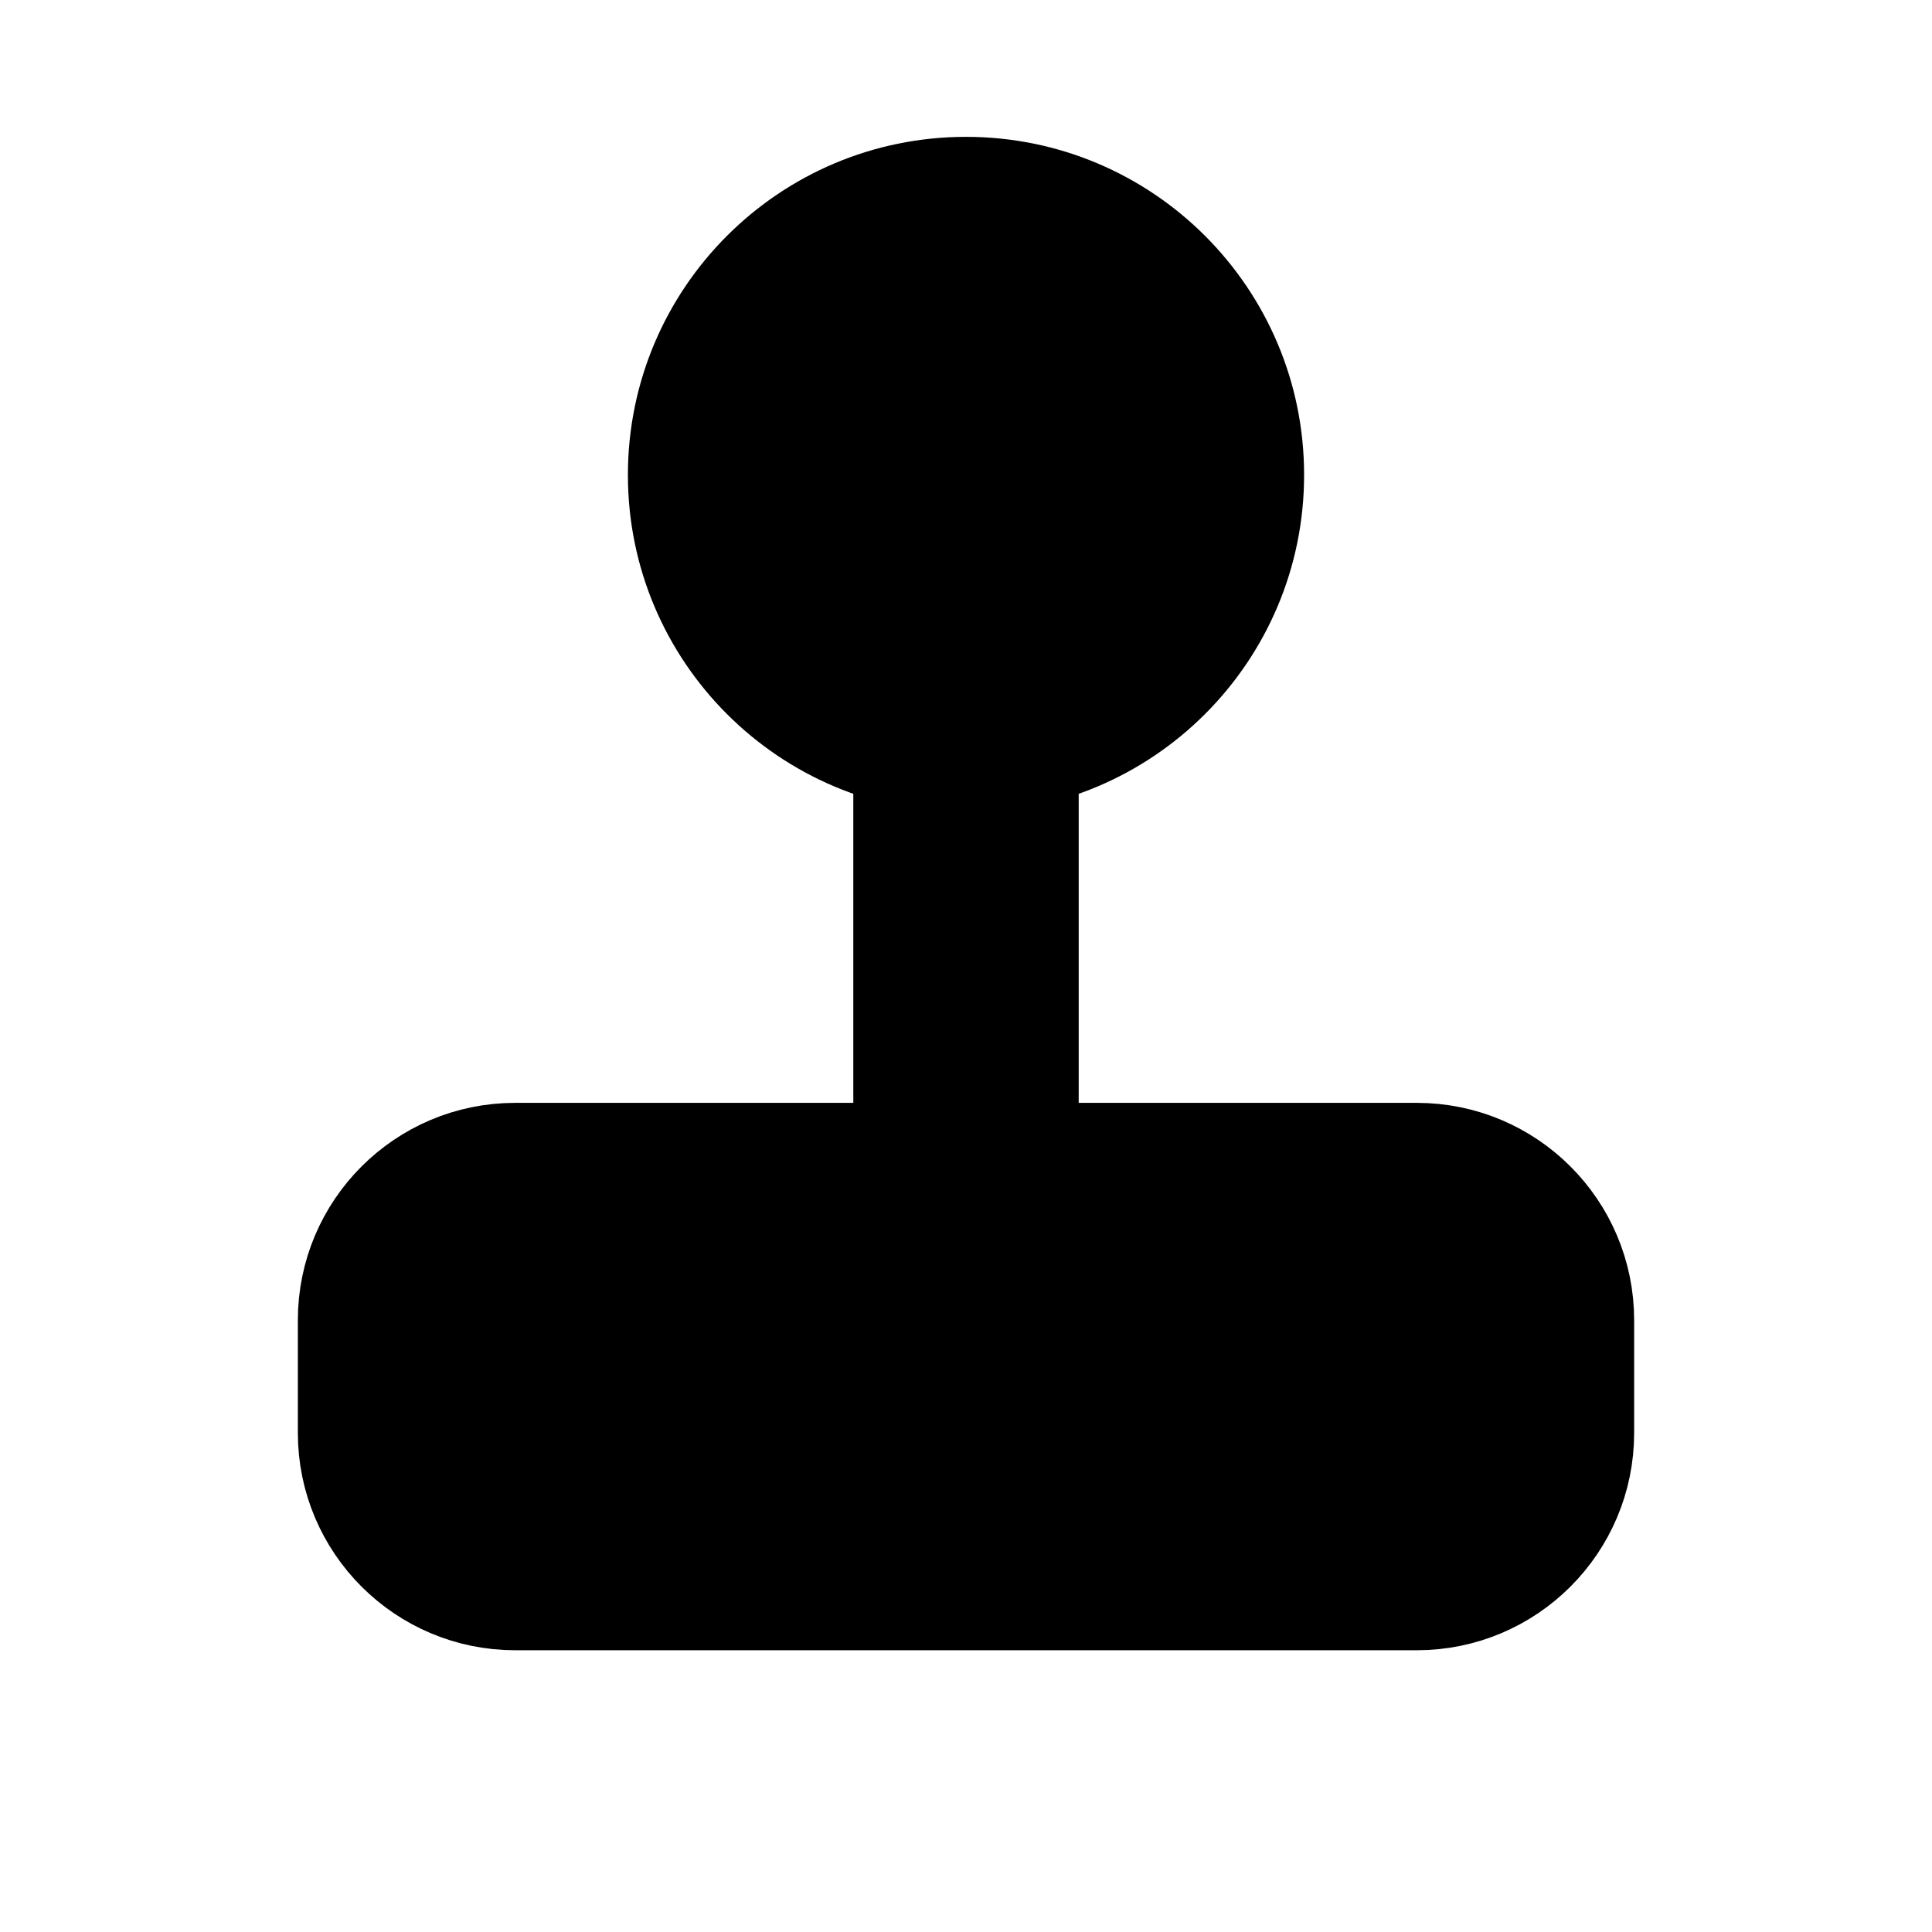
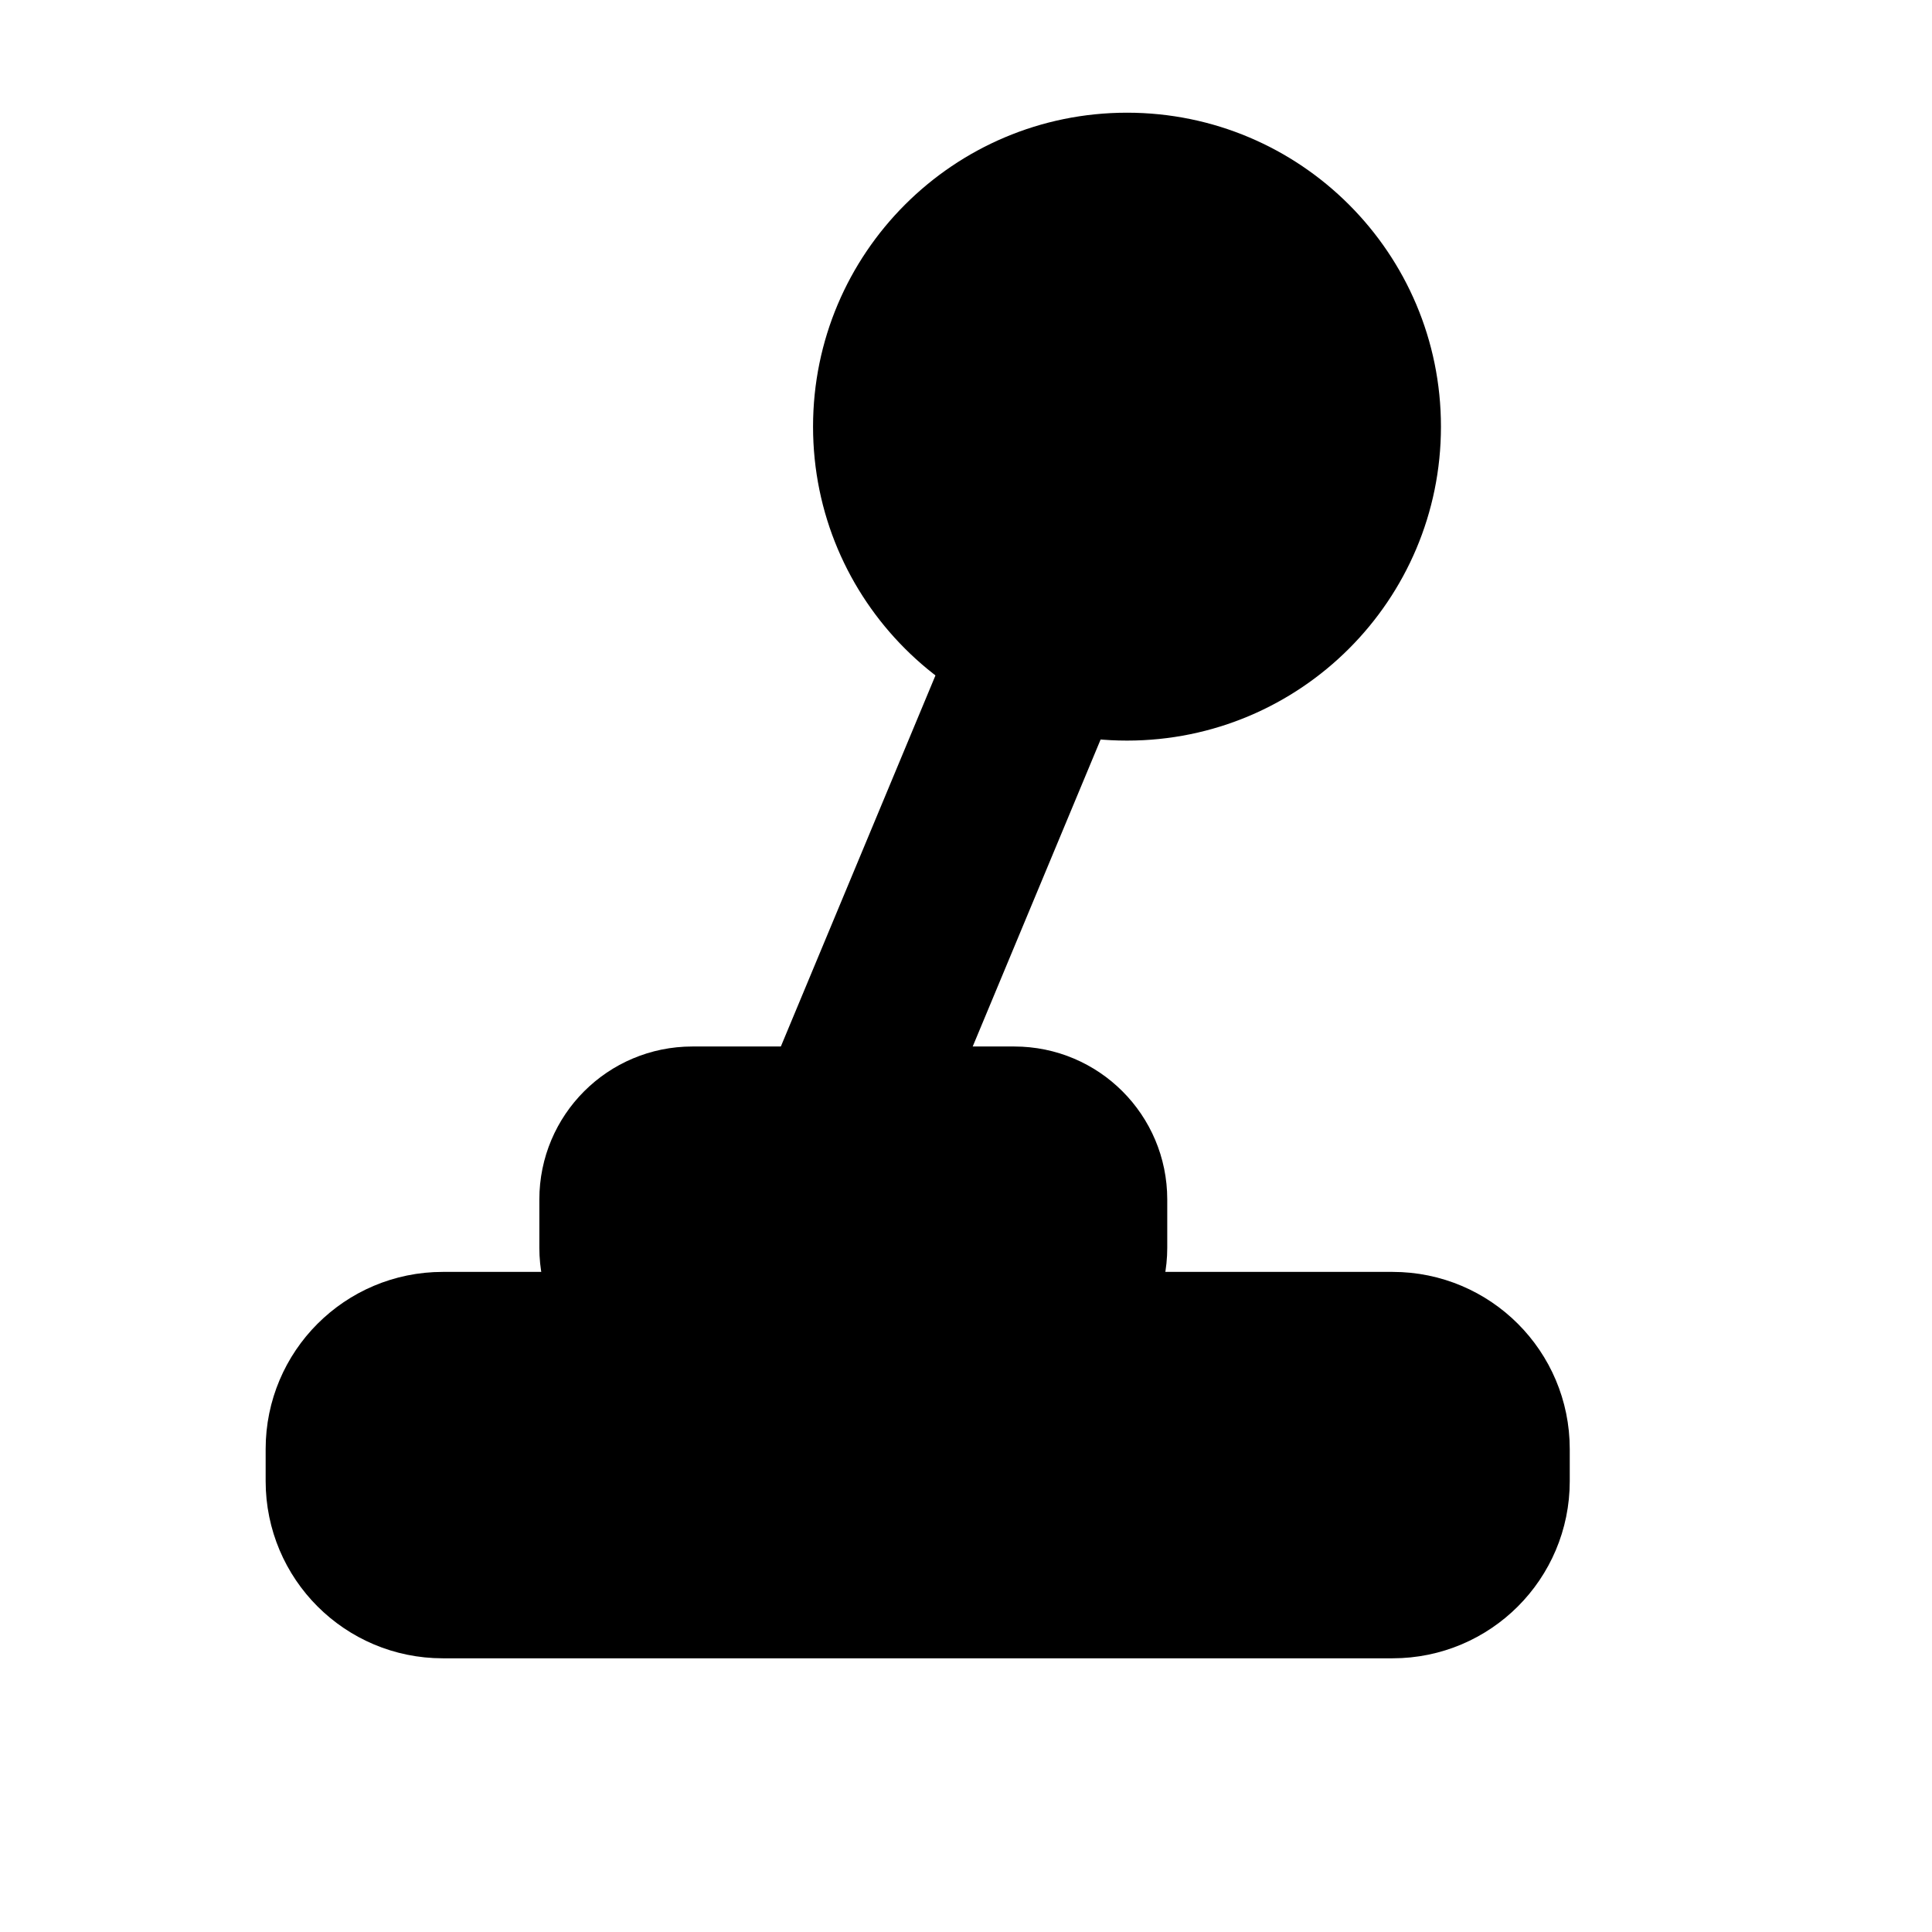
<svg xmlns="http://www.w3.org/2000/svg" width="24" height="24" viewBox="0 0 24 24" fill="currentColor">
-   <path d="M6.4 14.4h11.2a2 2 0 0 1 2 2v1.4a2 2 0 0 1 -2 2h-11.2a2 2 0 0 1 -2 -2v-1.4a2 2 0 0 1 2 -2z" stroke="currentColor" stroke-width="1.4" stroke-linejoin="round" />
-   <path d="M12 14.4V8.4" fill="none" stroke="currentColor" stroke-linecap="round" stroke-linejoin="round" stroke-width="2.8" />
-   <path d="M7.8 5.9a4.2 4.2 0 1 0 8.4 0a4.2 4.2 0 1 0 -8.4 0z" />
+   <path d="M5.5 16.5h11.8a1.5 1.5 0 0 1 1.5 1.5v0.4a1.5 1.5 0 0 1 -1.5 1.5h-11.8a1.5 1.5 0 0 1 -1.5 -1.5v-0.4a1.5 1.5 0 0 1 1.5 -1.5z" stroke="currentColor" stroke-width="1.4" stroke-linejoin="round" />
+   <path d="M8.6 13.7h4a1.2 1.2 0 0 1 1.2 1.2v0.6a1.2 1.2 0 0 1 -1.2 1.2h-4a1.2 1.2 0 0 1 -1.2 -1.2v-0.6a1.2 1.2 0 0 1 1.2 -1.2z" stroke="currentColor" stroke-width="1.4" stroke-linejoin="round" />
+   <path d="M10.6 13.7L13.1 7.7" fill="none" stroke="currentColor" stroke-linecap="round" stroke-linejoin="round" stroke-width="2.2" />
+   <path d="M10.1 5.3a3.9 3.9 0 1 0 7.8 0a3.9 3.9 0 1 0 -7.8 0z" />
</svg>
